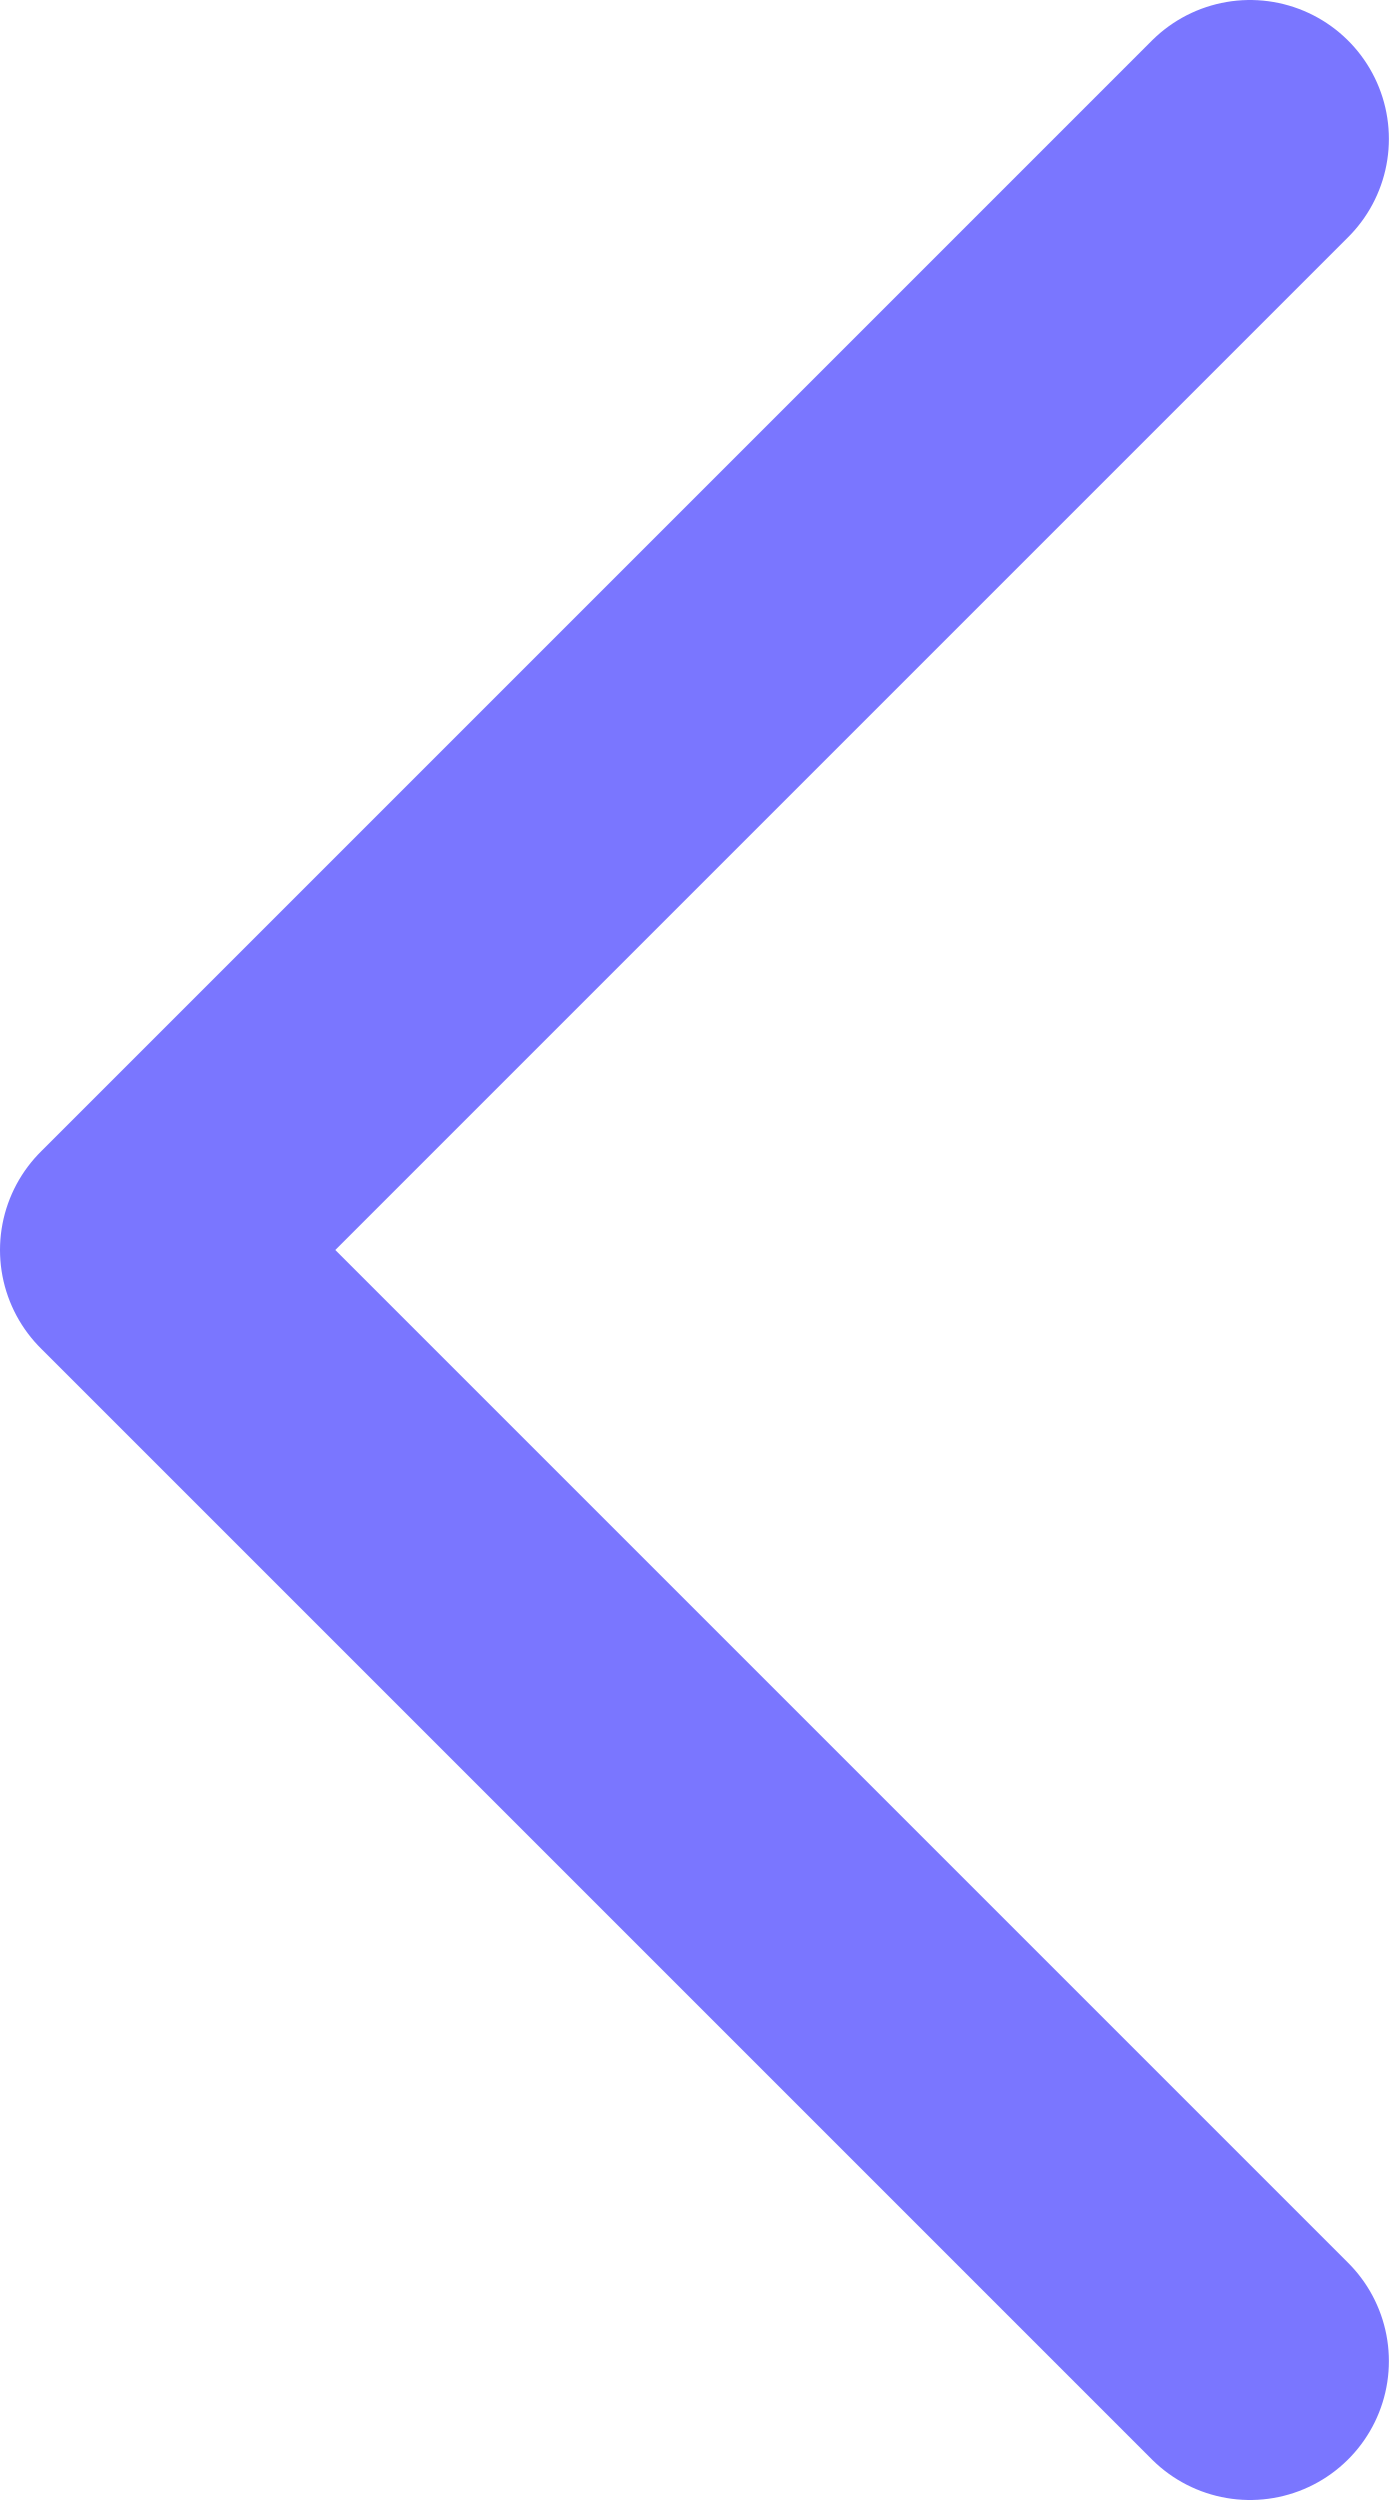
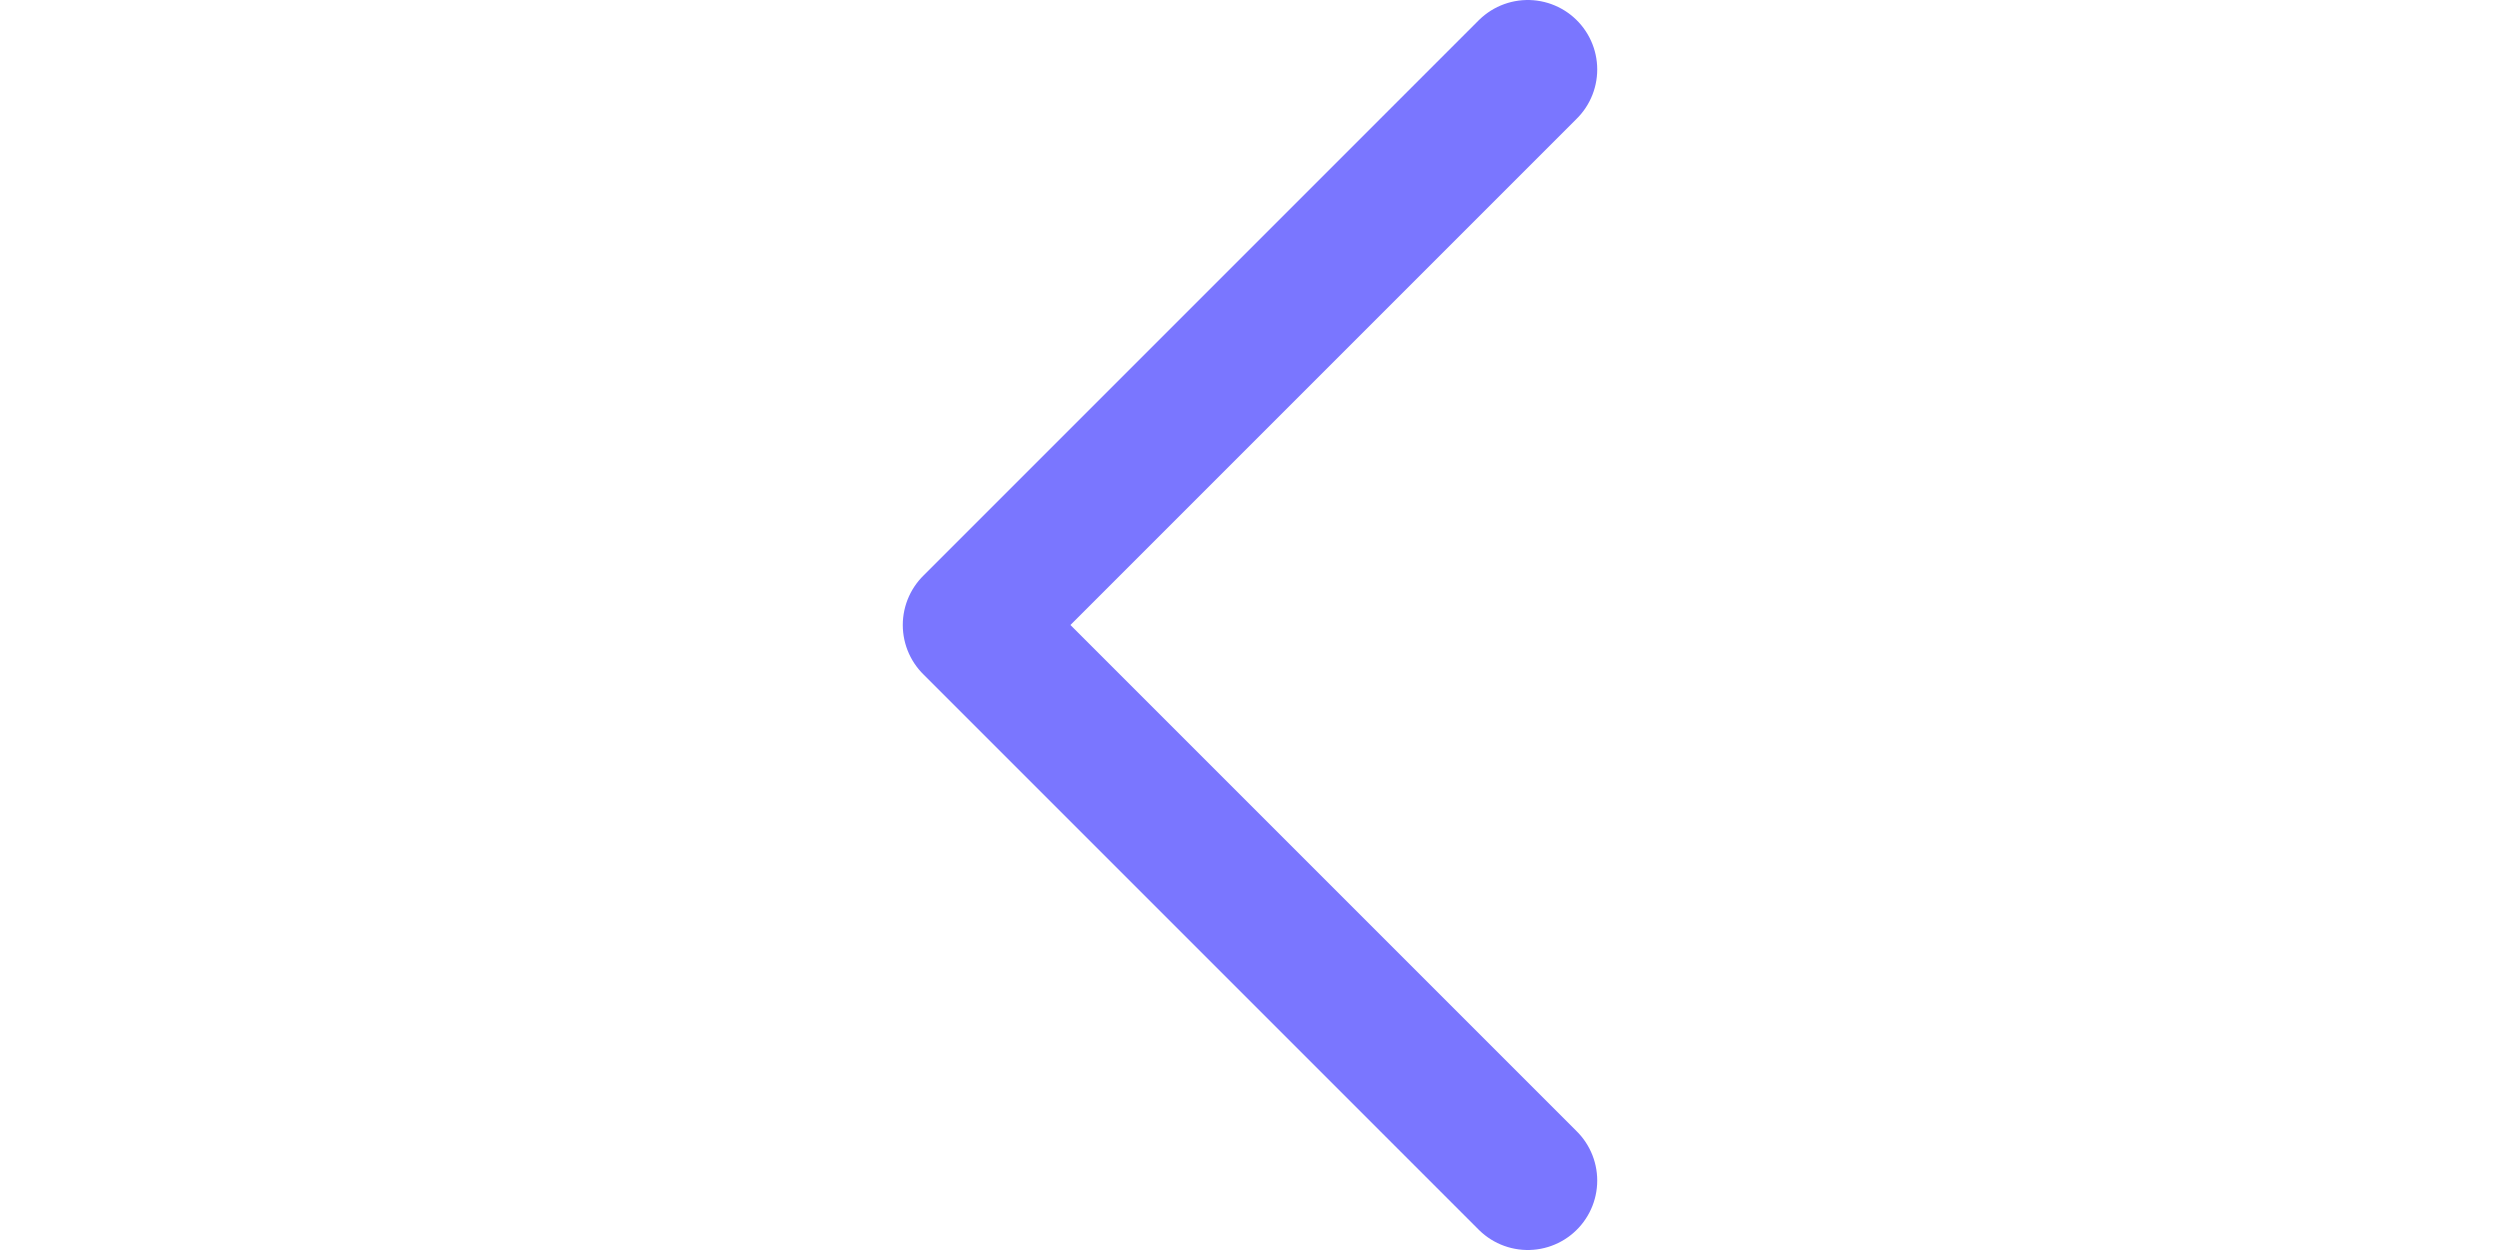
- <svg xmlns="http://www.w3.org/2000/svg" width="10" height="18" viewBox="0 0 10 18" fill="none">
+ <svg xmlns="http://www.w3.org/2000/svg" width="16" height="8" viewBox="0 0 10 18" fill="none">
  <path d="M9 1L1 9L9 17" stroke="#7A76FF" stroke-width="2" stroke-linecap="round" stroke-linejoin="round" />
</svg>
